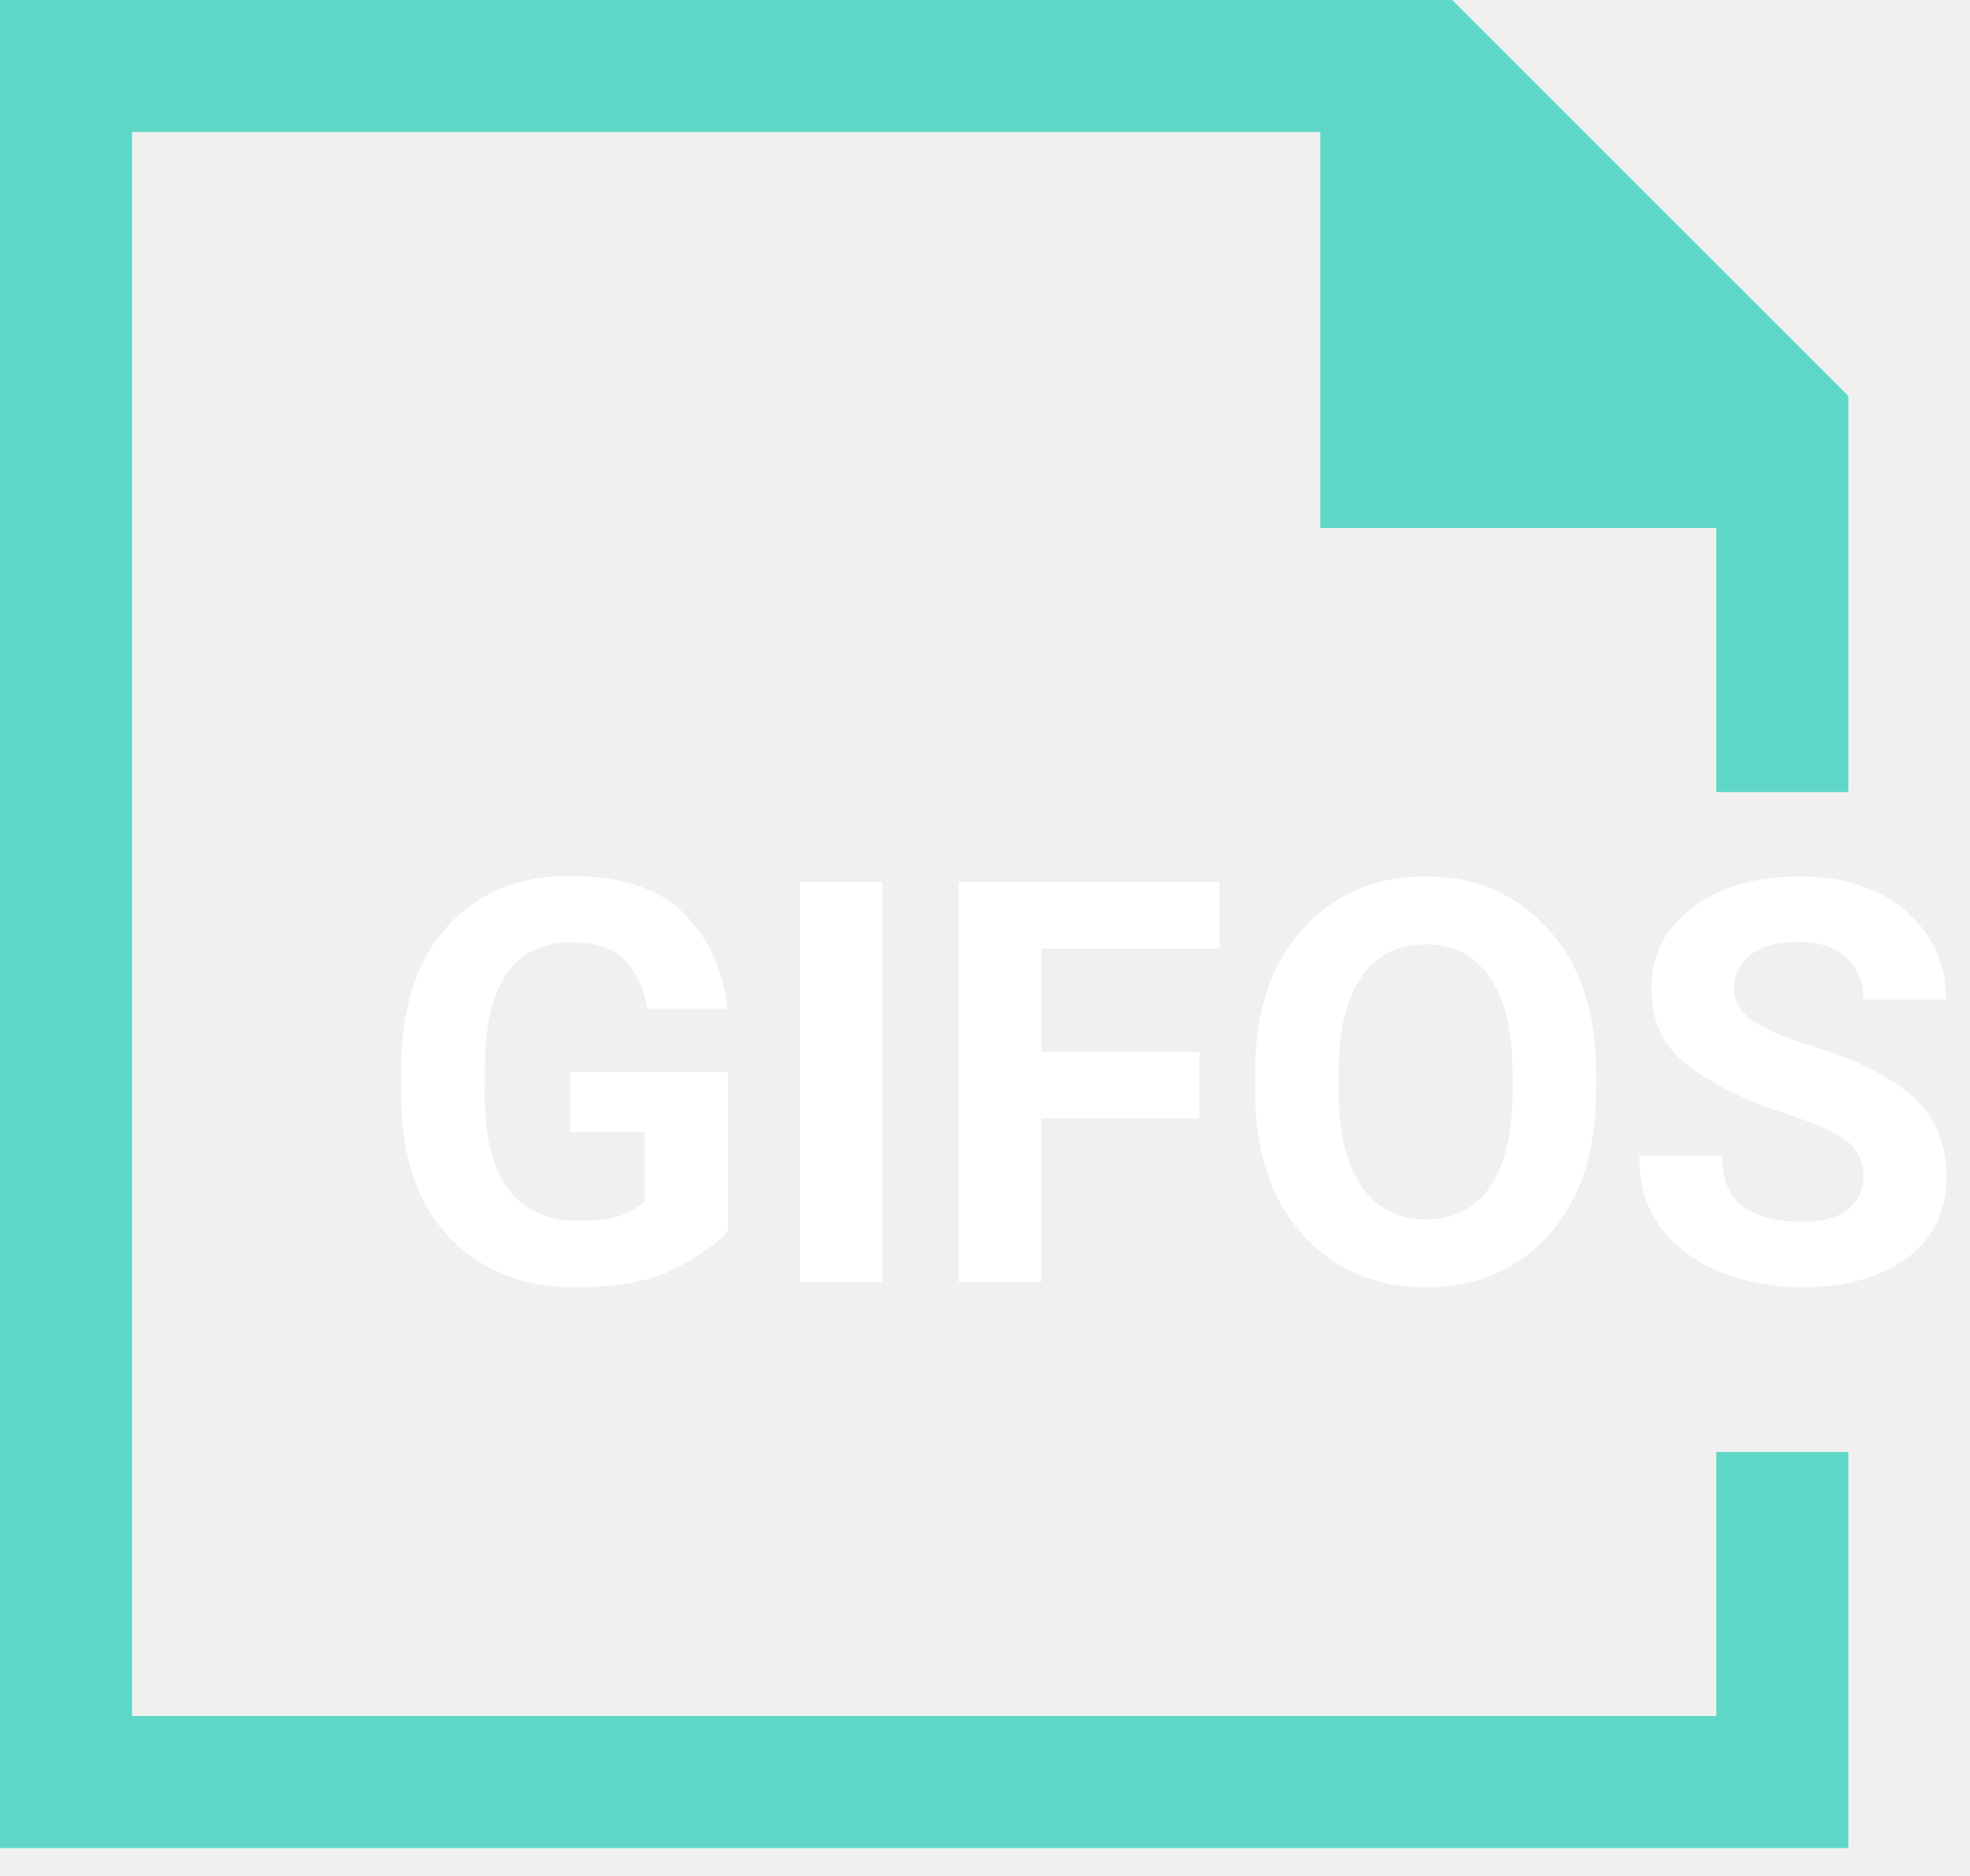
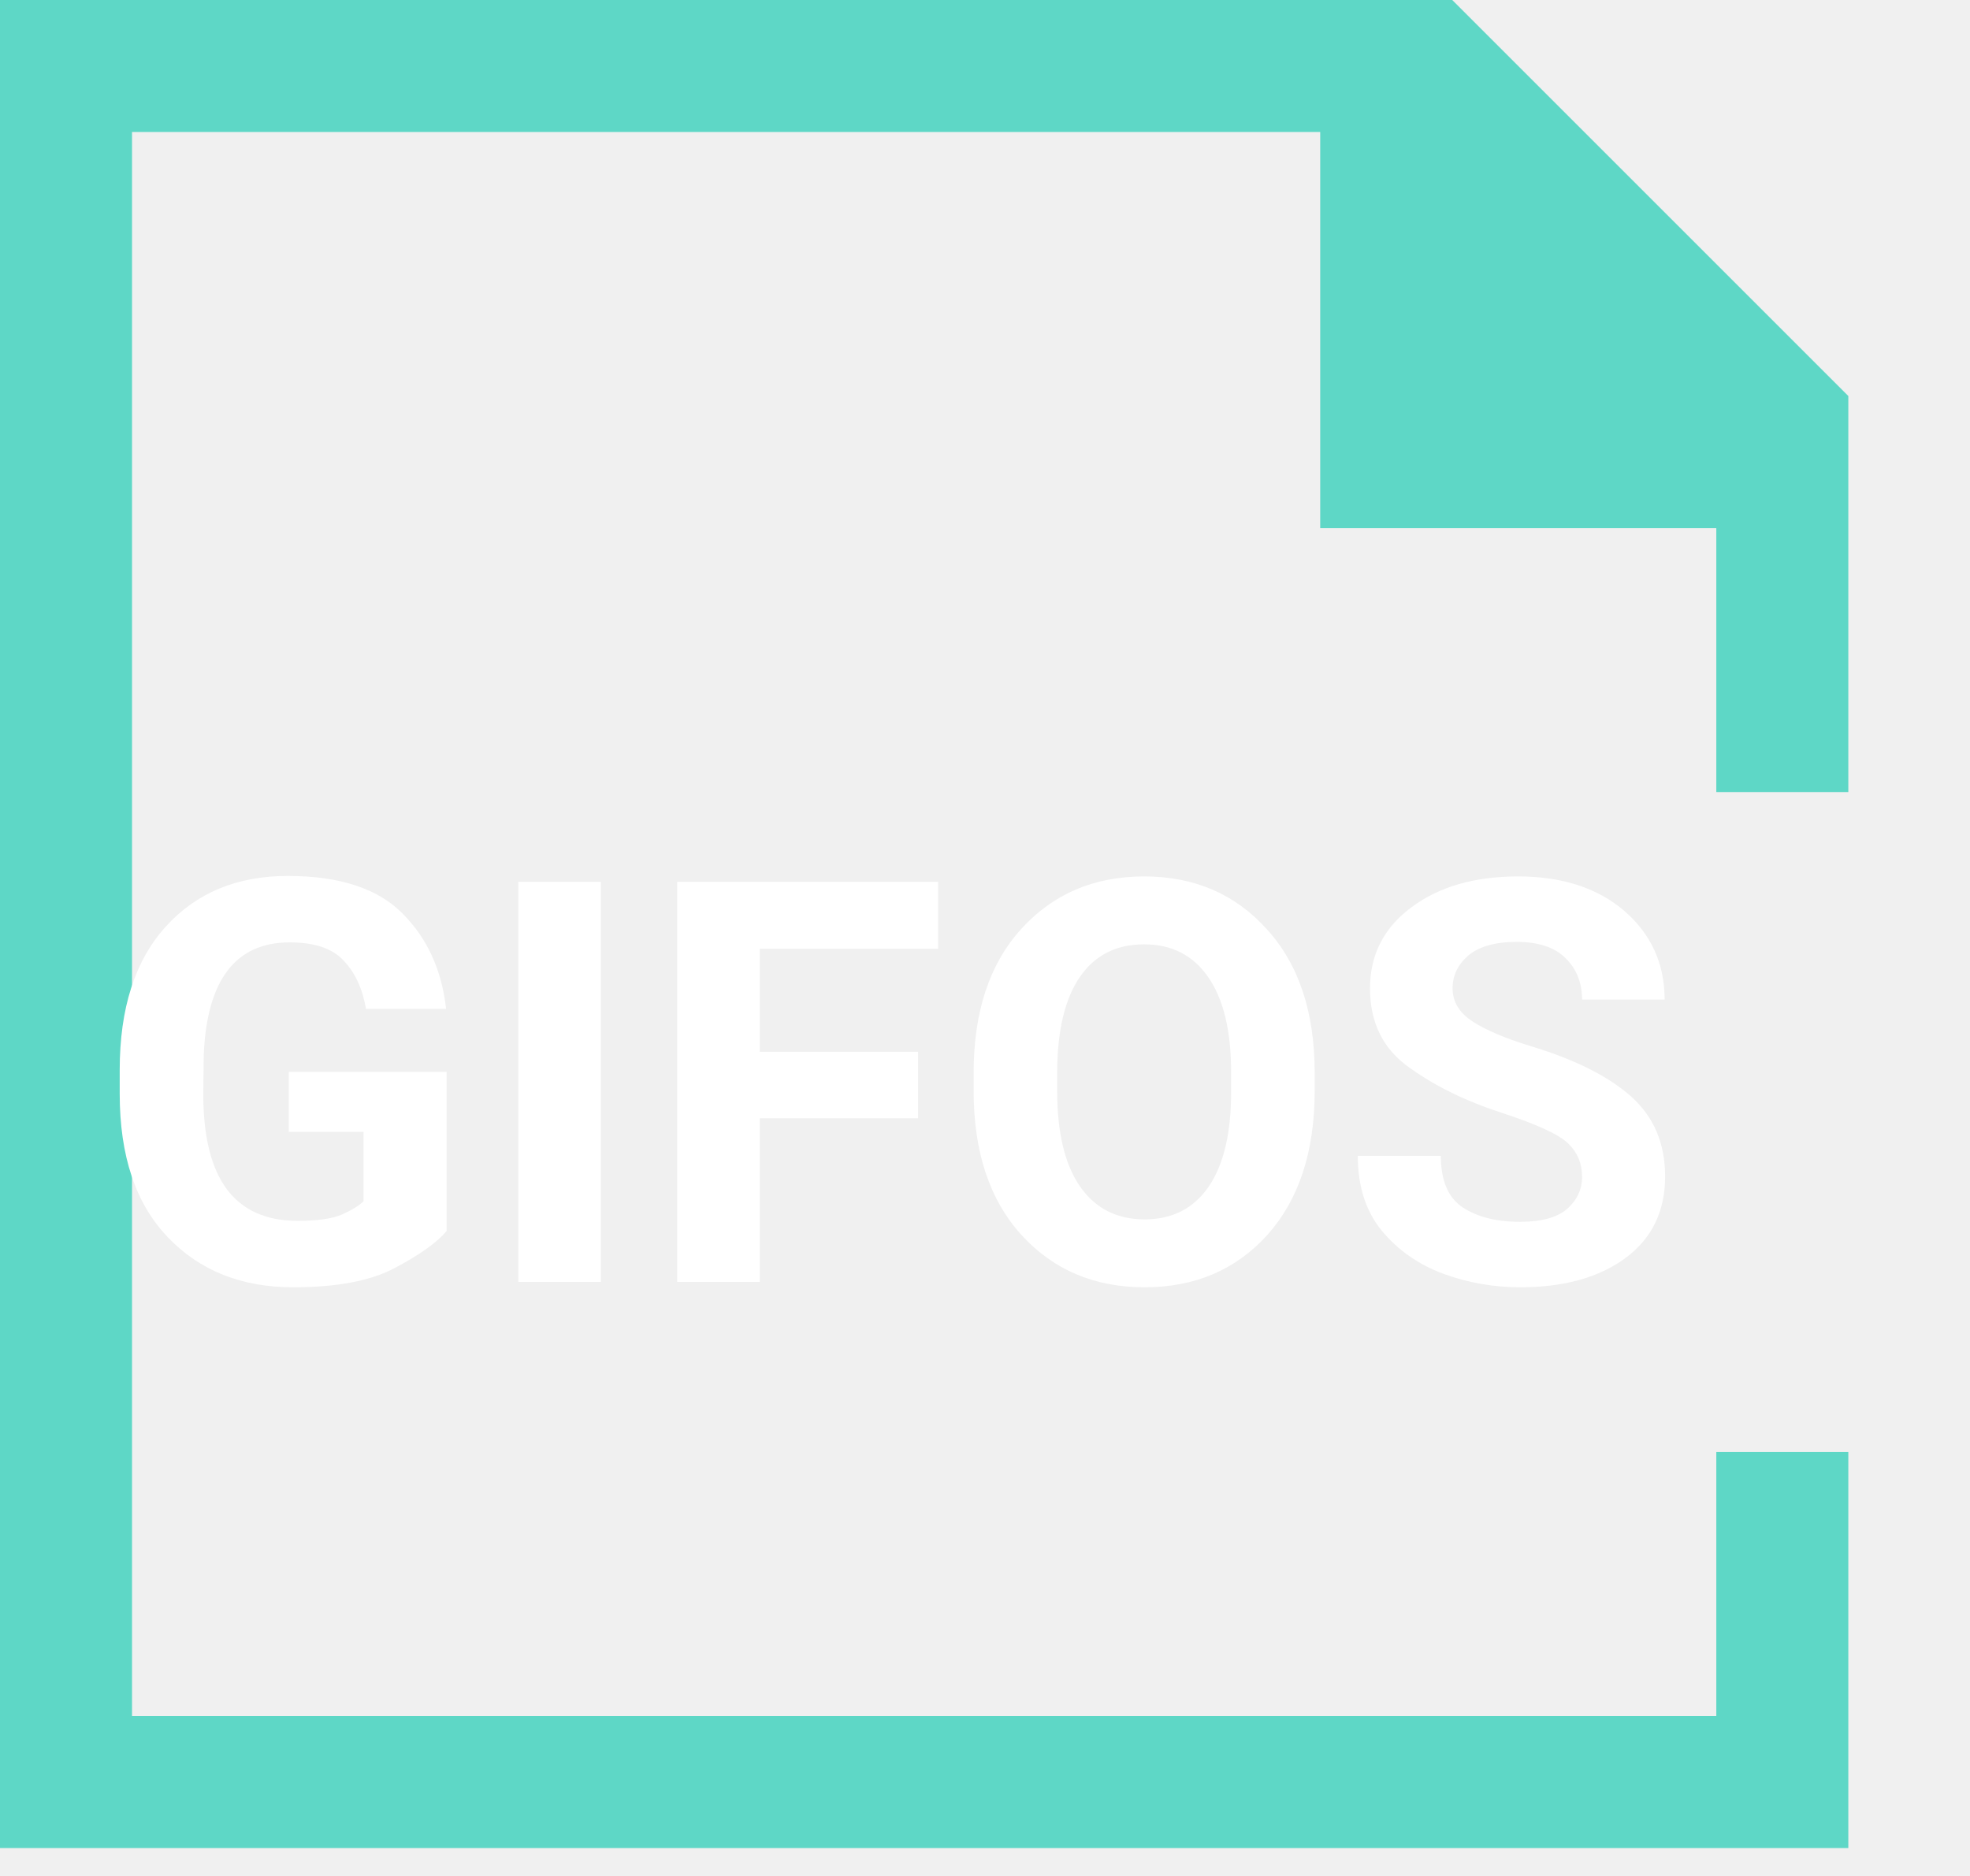
<svg xmlns="http://www.w3.org/2000/svg" xmlns:xlink="http://www.w3.org/1999/xlink" width="63px" height="60px" viewBox="0 0 63 60" version="1.1">
  <defs>
    <polygon id="path-1" points="0.495 0.526 58.272 0.526 58.272 24.17 0.495 24.17" />
  </defs>
  <g id="GIFOS" stroke="none" stroke-width="1" fill="none" fill-rule="evenodd">
    <g id="16-UI-Kit-Modo-Nocturno" transform="translate(-156, -305)">
      <g id="Logo-modo-noc" transform="translate(156, 305)">
        <g id="Group-5">
          <polygon id="Fill-1" fill="#5ED7C6" points="0 -0 0 59.108 59.109 59.108 59.109 46.442 54.887 46.442 54.887 54.886 4.222 54.886 4.222 4.222 42.22 4.222 42.22 16.888 54.887 16.888 54.887 25.333 59.109 25.333 59.109 12.666 46.442 -0" />
-           <g id="Group-4" transform="translate(9, 20)">
+           <g id="Group-4" transform="translate(0, 20)">
            <mask id="mask-2" fill="white">
              <use xlink:href="#path-1" />
            </mask>
            <g id="Clip-3" />
            <text id="GIFOS" mask="url(#mask-2)" font-family="Roboto-Black, Roboto" font-size="18" font-weight="700" fill="#FFFFFF">
              <tspan x="3" y="21">GIFOS</tspan>
            </text>
          </g>
        </g>
      </g>
    </g>
  </g>
</svg>
